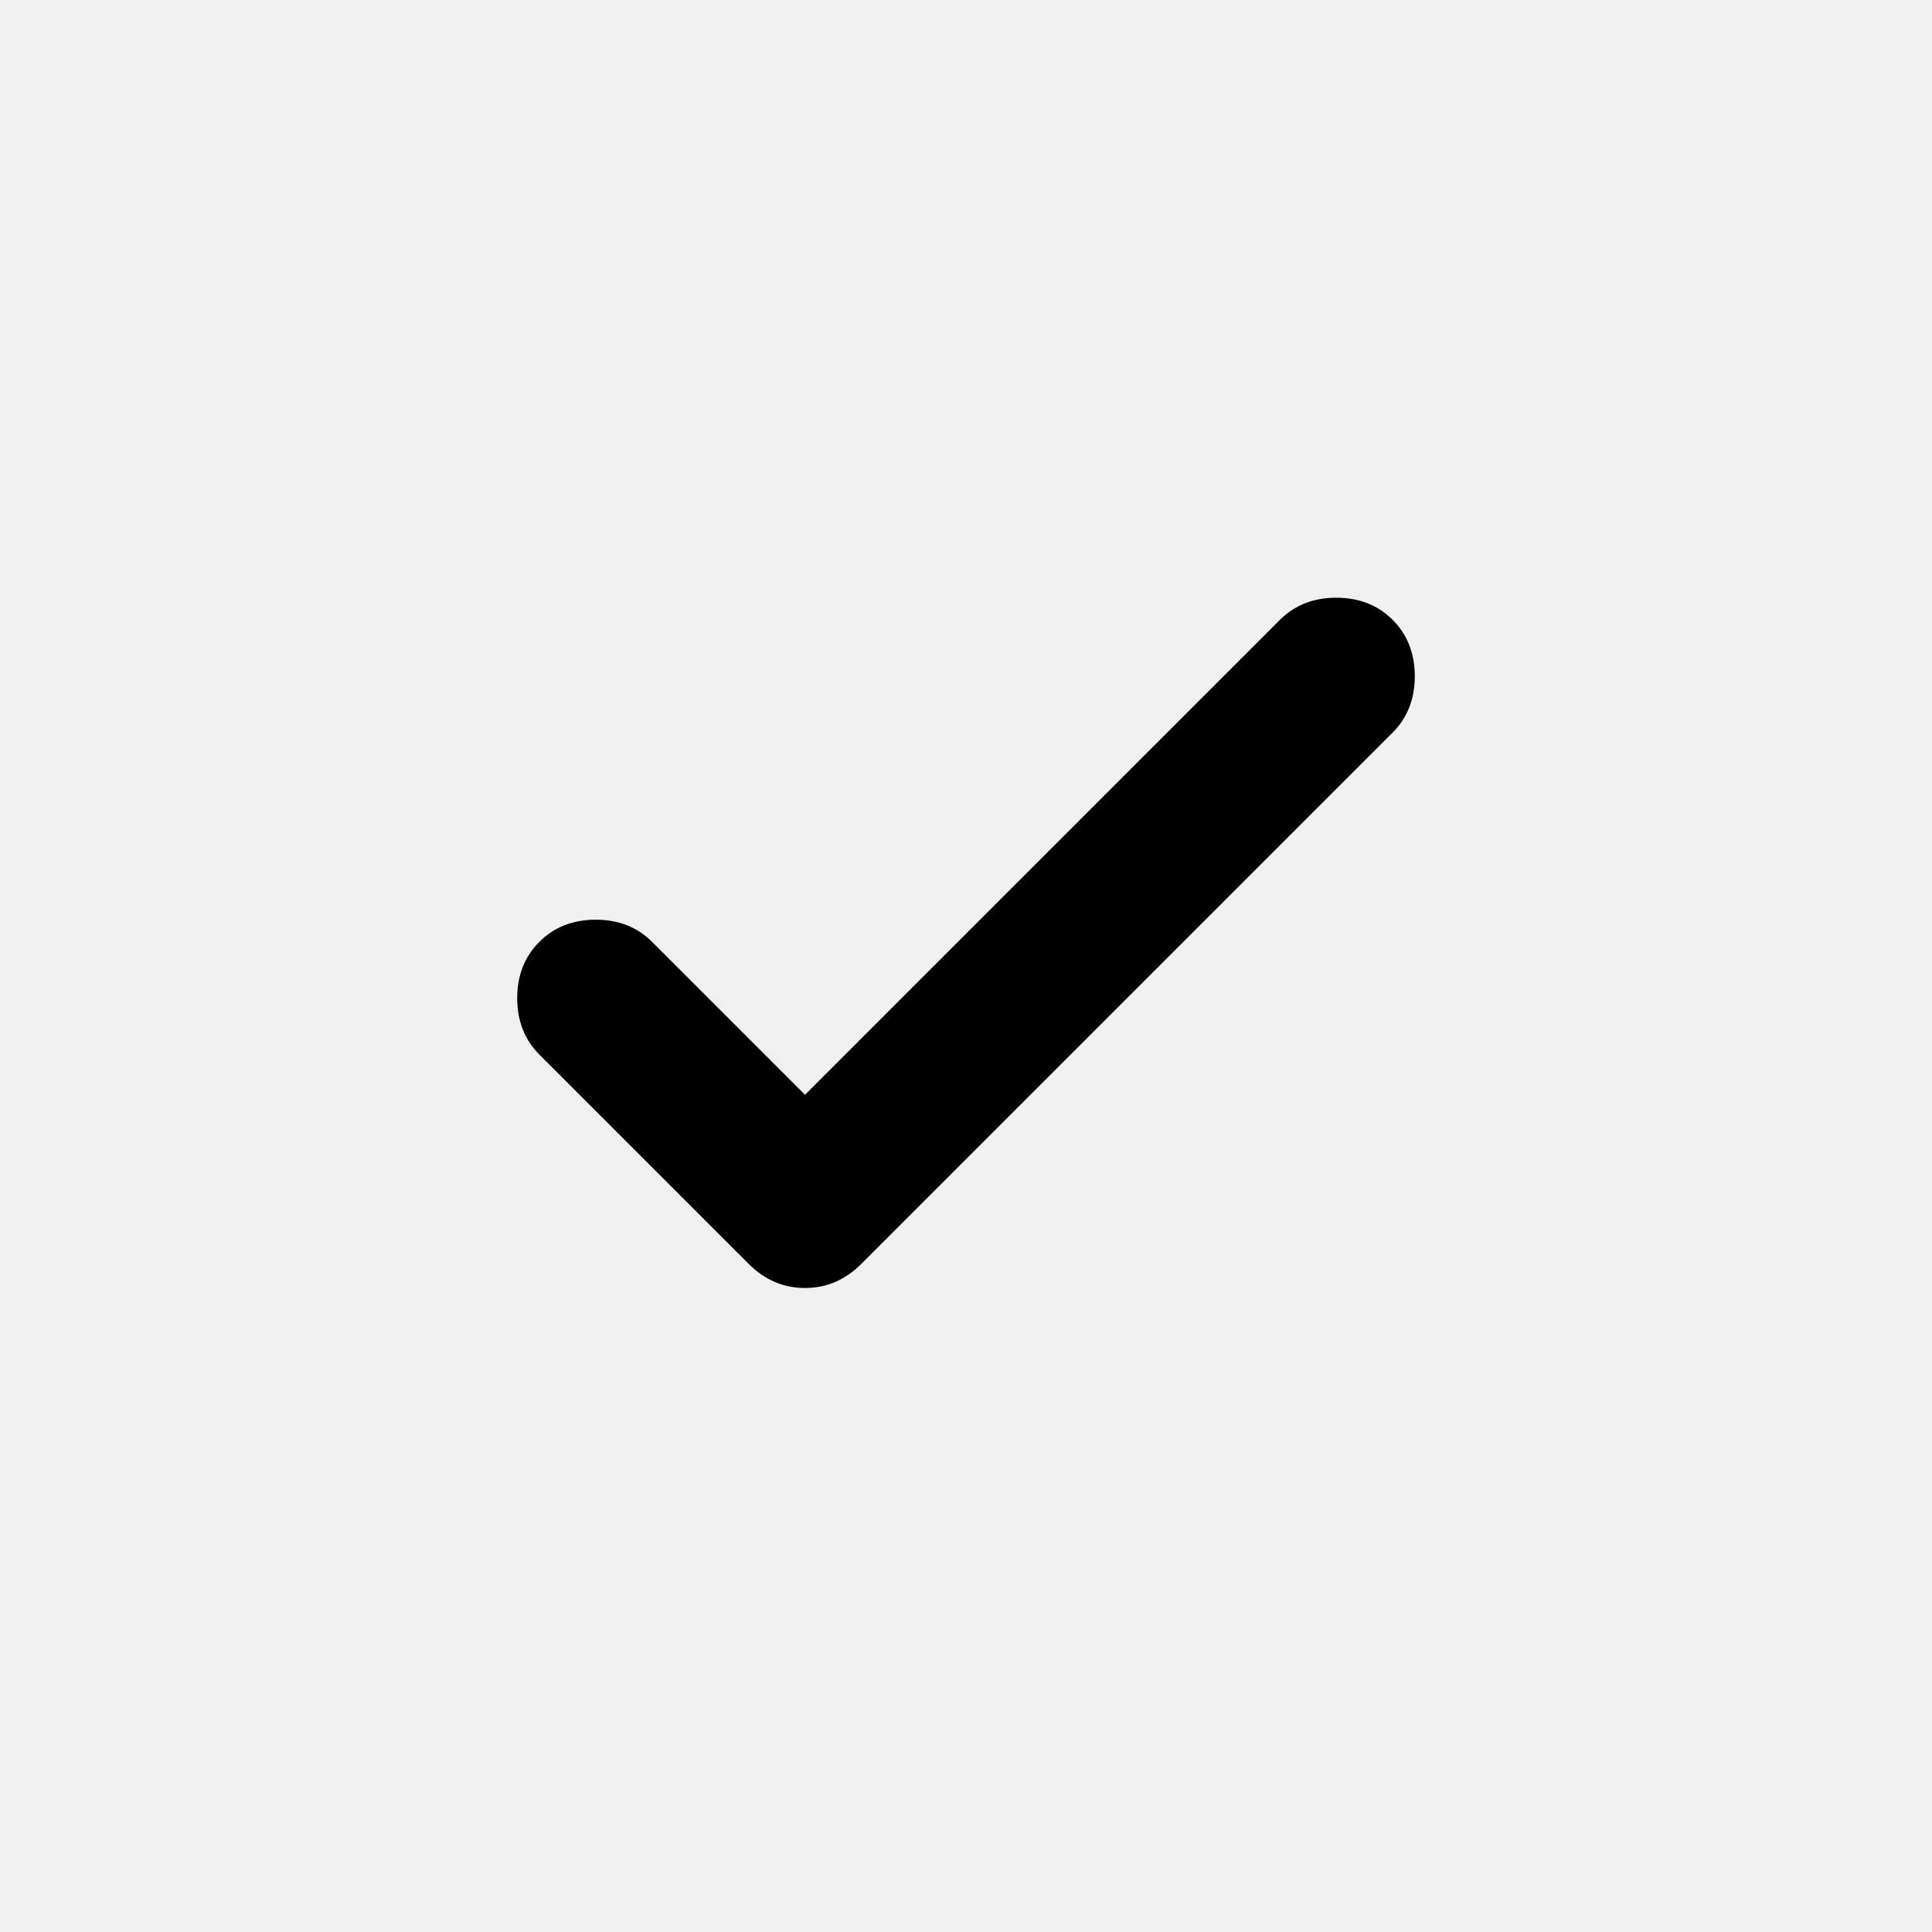
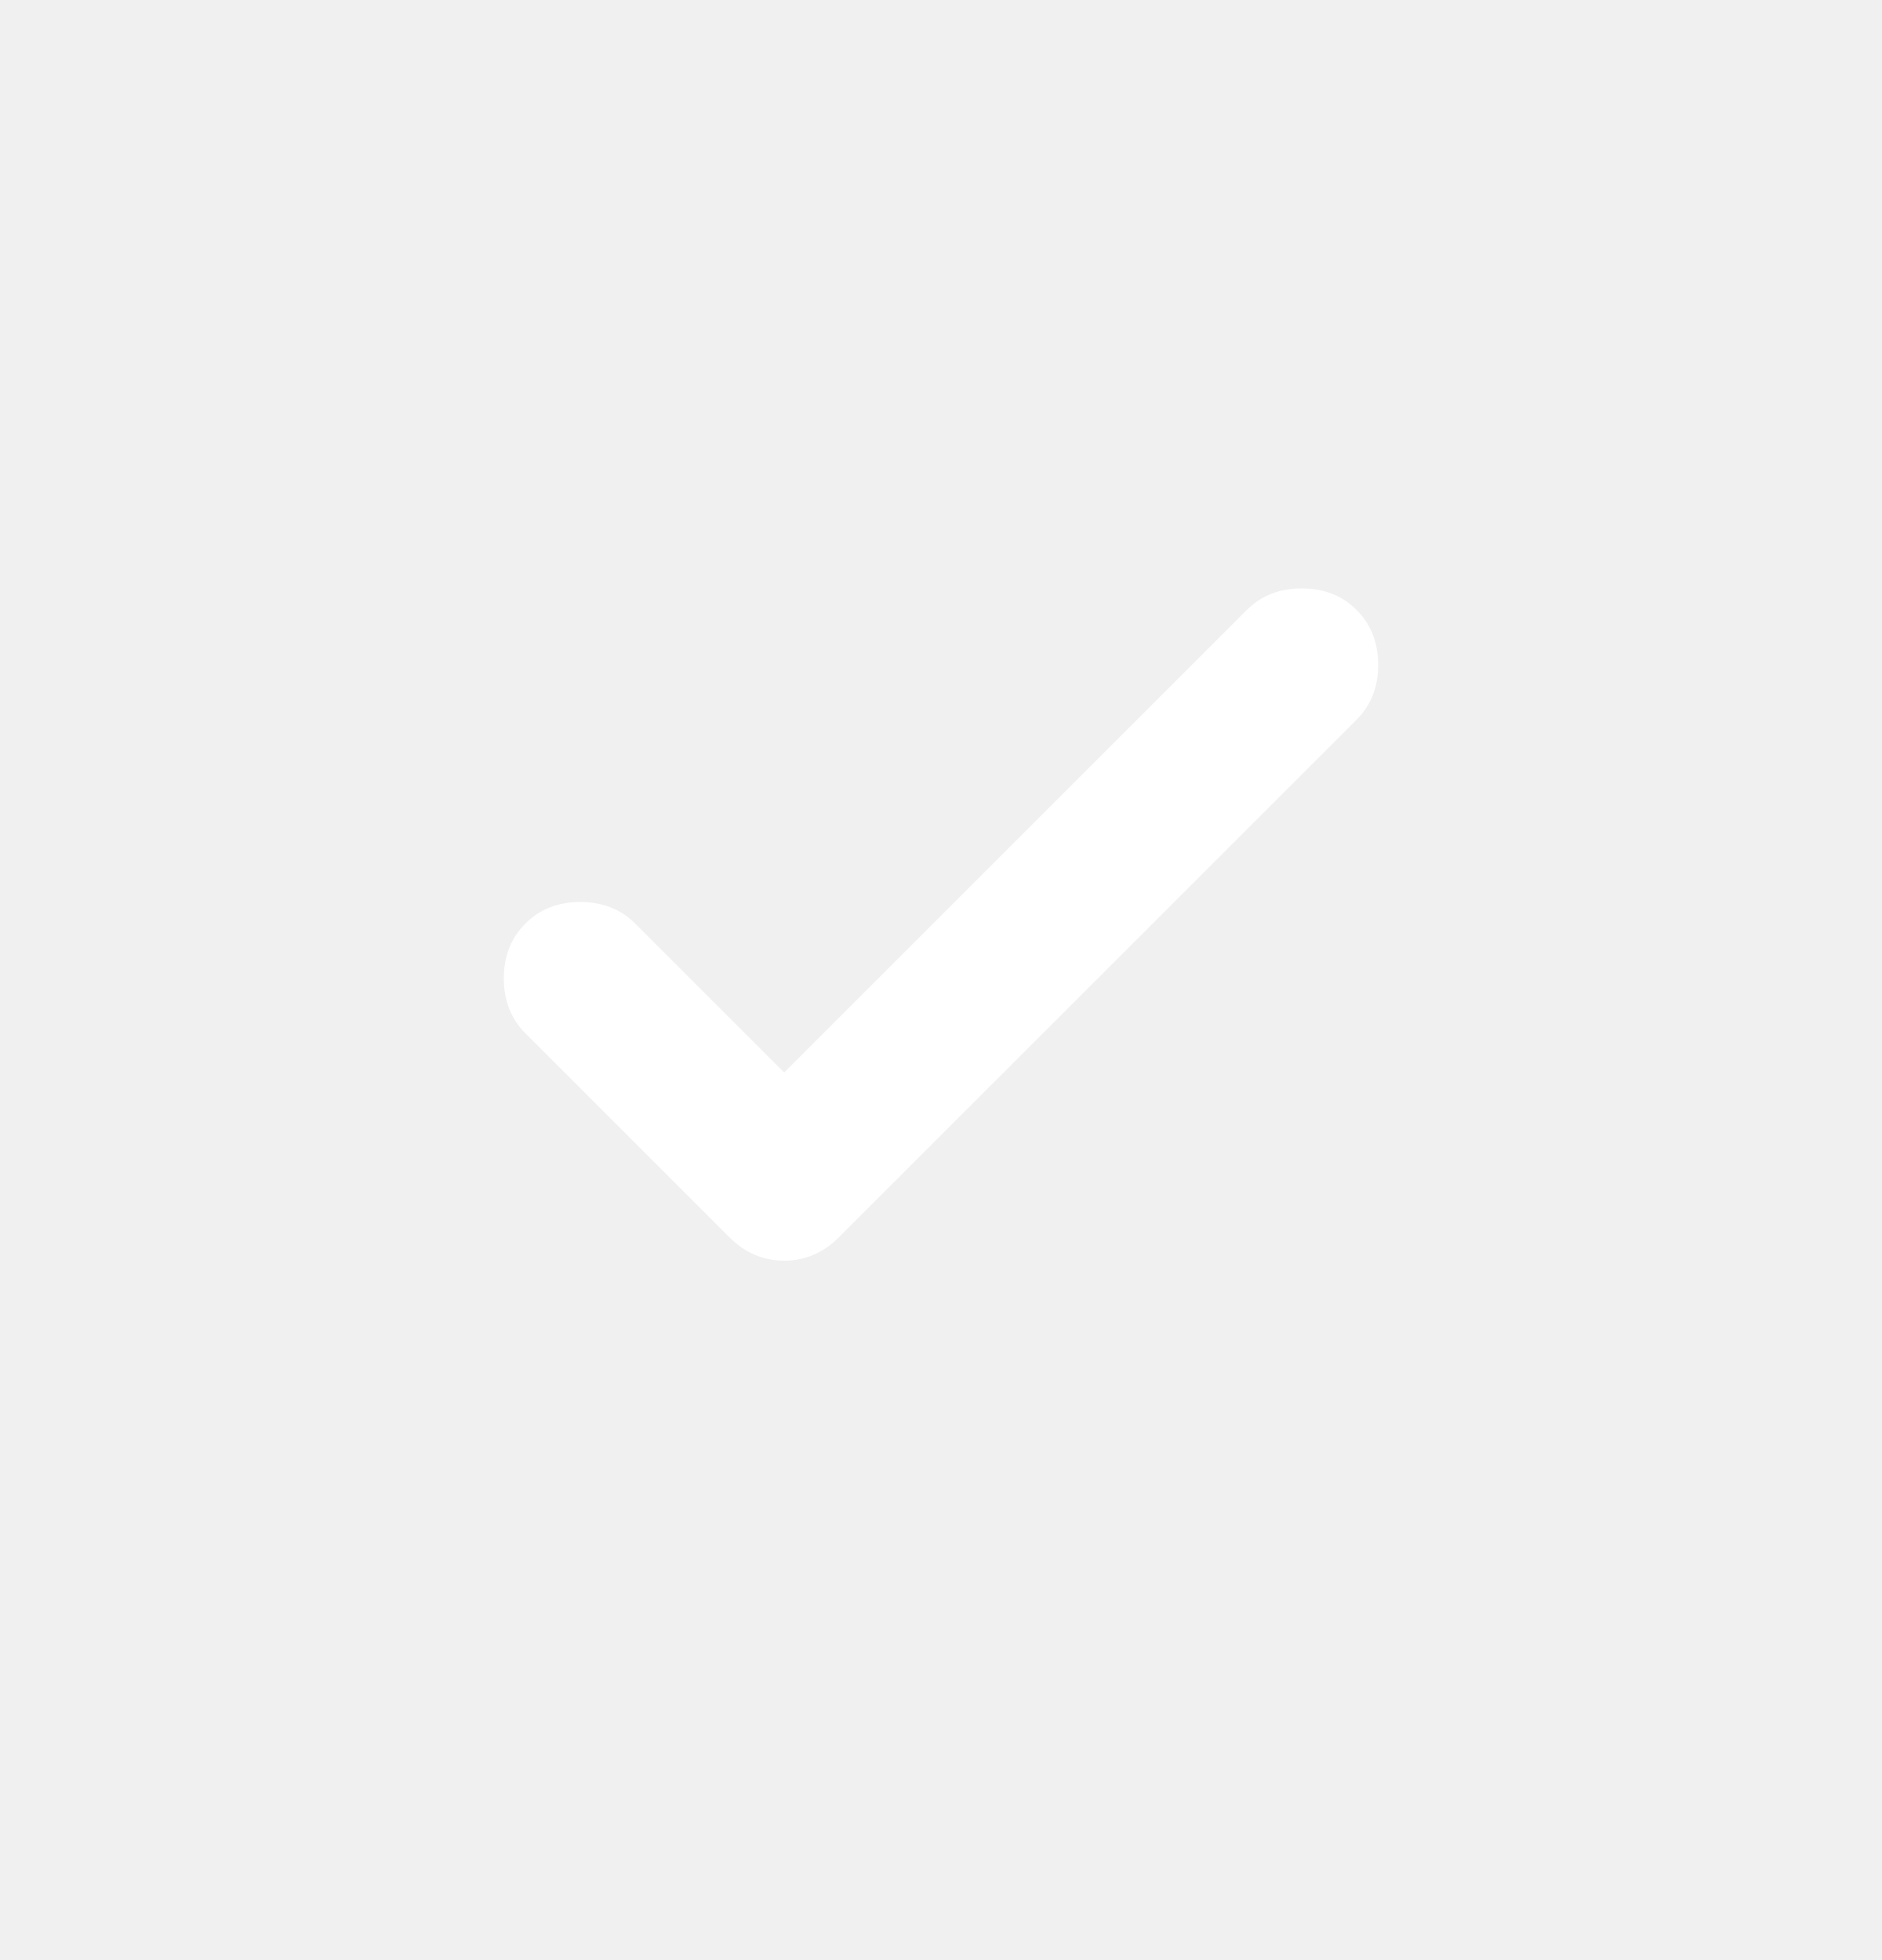
- <svg xmlns="http://www.w3.org/2000/svg" width="24" height="24" viewBox="0 0 24 24" fill="none">
-   <mask id="mask0_303_1315" style="mask-type:alpha" maskUnits="userSpaceOnUse" x="0" y="0" width="24" height="24">
-     <rect width="24" height="24" fill="#D9D9D9" />
+ <svg xmlns="http://www.w3.org/2000/svg" width="24" height="25" viewBox="0 0 24 25" fill="none">
+   <mask id="mask0_303_1315" style="mask-type:alpha" maskUnits="userSpaceOnUse" x="0" y="0" width="24" height="25">
+     <rect y="0.08" width="24" height="24" fill="#D9D9D9" />
  </mask>
  <g mask="url(#mask0_303_1315)">
-     <path d="M10 13.6L15.9 7.7C16.083 7.517 16.317 7.425 16.6 7.425C16.883 7.425 17.117 7.517 17.3 7.7C17.483 7.883 17.575 8.117 17.575 8.4C17.575 8.683 17.483 8.917 17.3 9.1L10.7 15.7C10.5 15.9 10.267 16 10 16C9.733 16 9.5 15.9 9.3 15.7L6.7 13.1C6.517 12.917 6.425 12.683 6.425 12.4C6.425 12.117 6.517 11.883 6.7 11.7C6.883 11.517 7.117 11.425 7.4 11.425C7.683 11.425 7.917 11.517 8.1 11.7L10 13.6Z" fill="black" />
+     <path d="M10 13.68L15.9 7.78C16.083 7.597 16.317 7.505 16.6 7.505C16.883 7.505 17.117 7.597 17.3 7.78C17.483 7.963 17.575 8.197 17.575 8.48C17.575 8.763 17.483 8.997 17.3 9.18L10.7 15.78C10.5 15.98 10.267 16.08 10 16.08C9.733 16.08 9.5 15.98 9.3 15.78L6.7 13.18C6.517 12.997 6.425 12.764 6.425 12.48C6.425 12.197 6.517 11.963 6.7 11.78C6.883 11.597 7.117 11.505 7.4 11.505C7.683 11.505 7.917 11.597 8.1 11.78L10 13.68Z" fill="white" />
  </g>
</svg>
